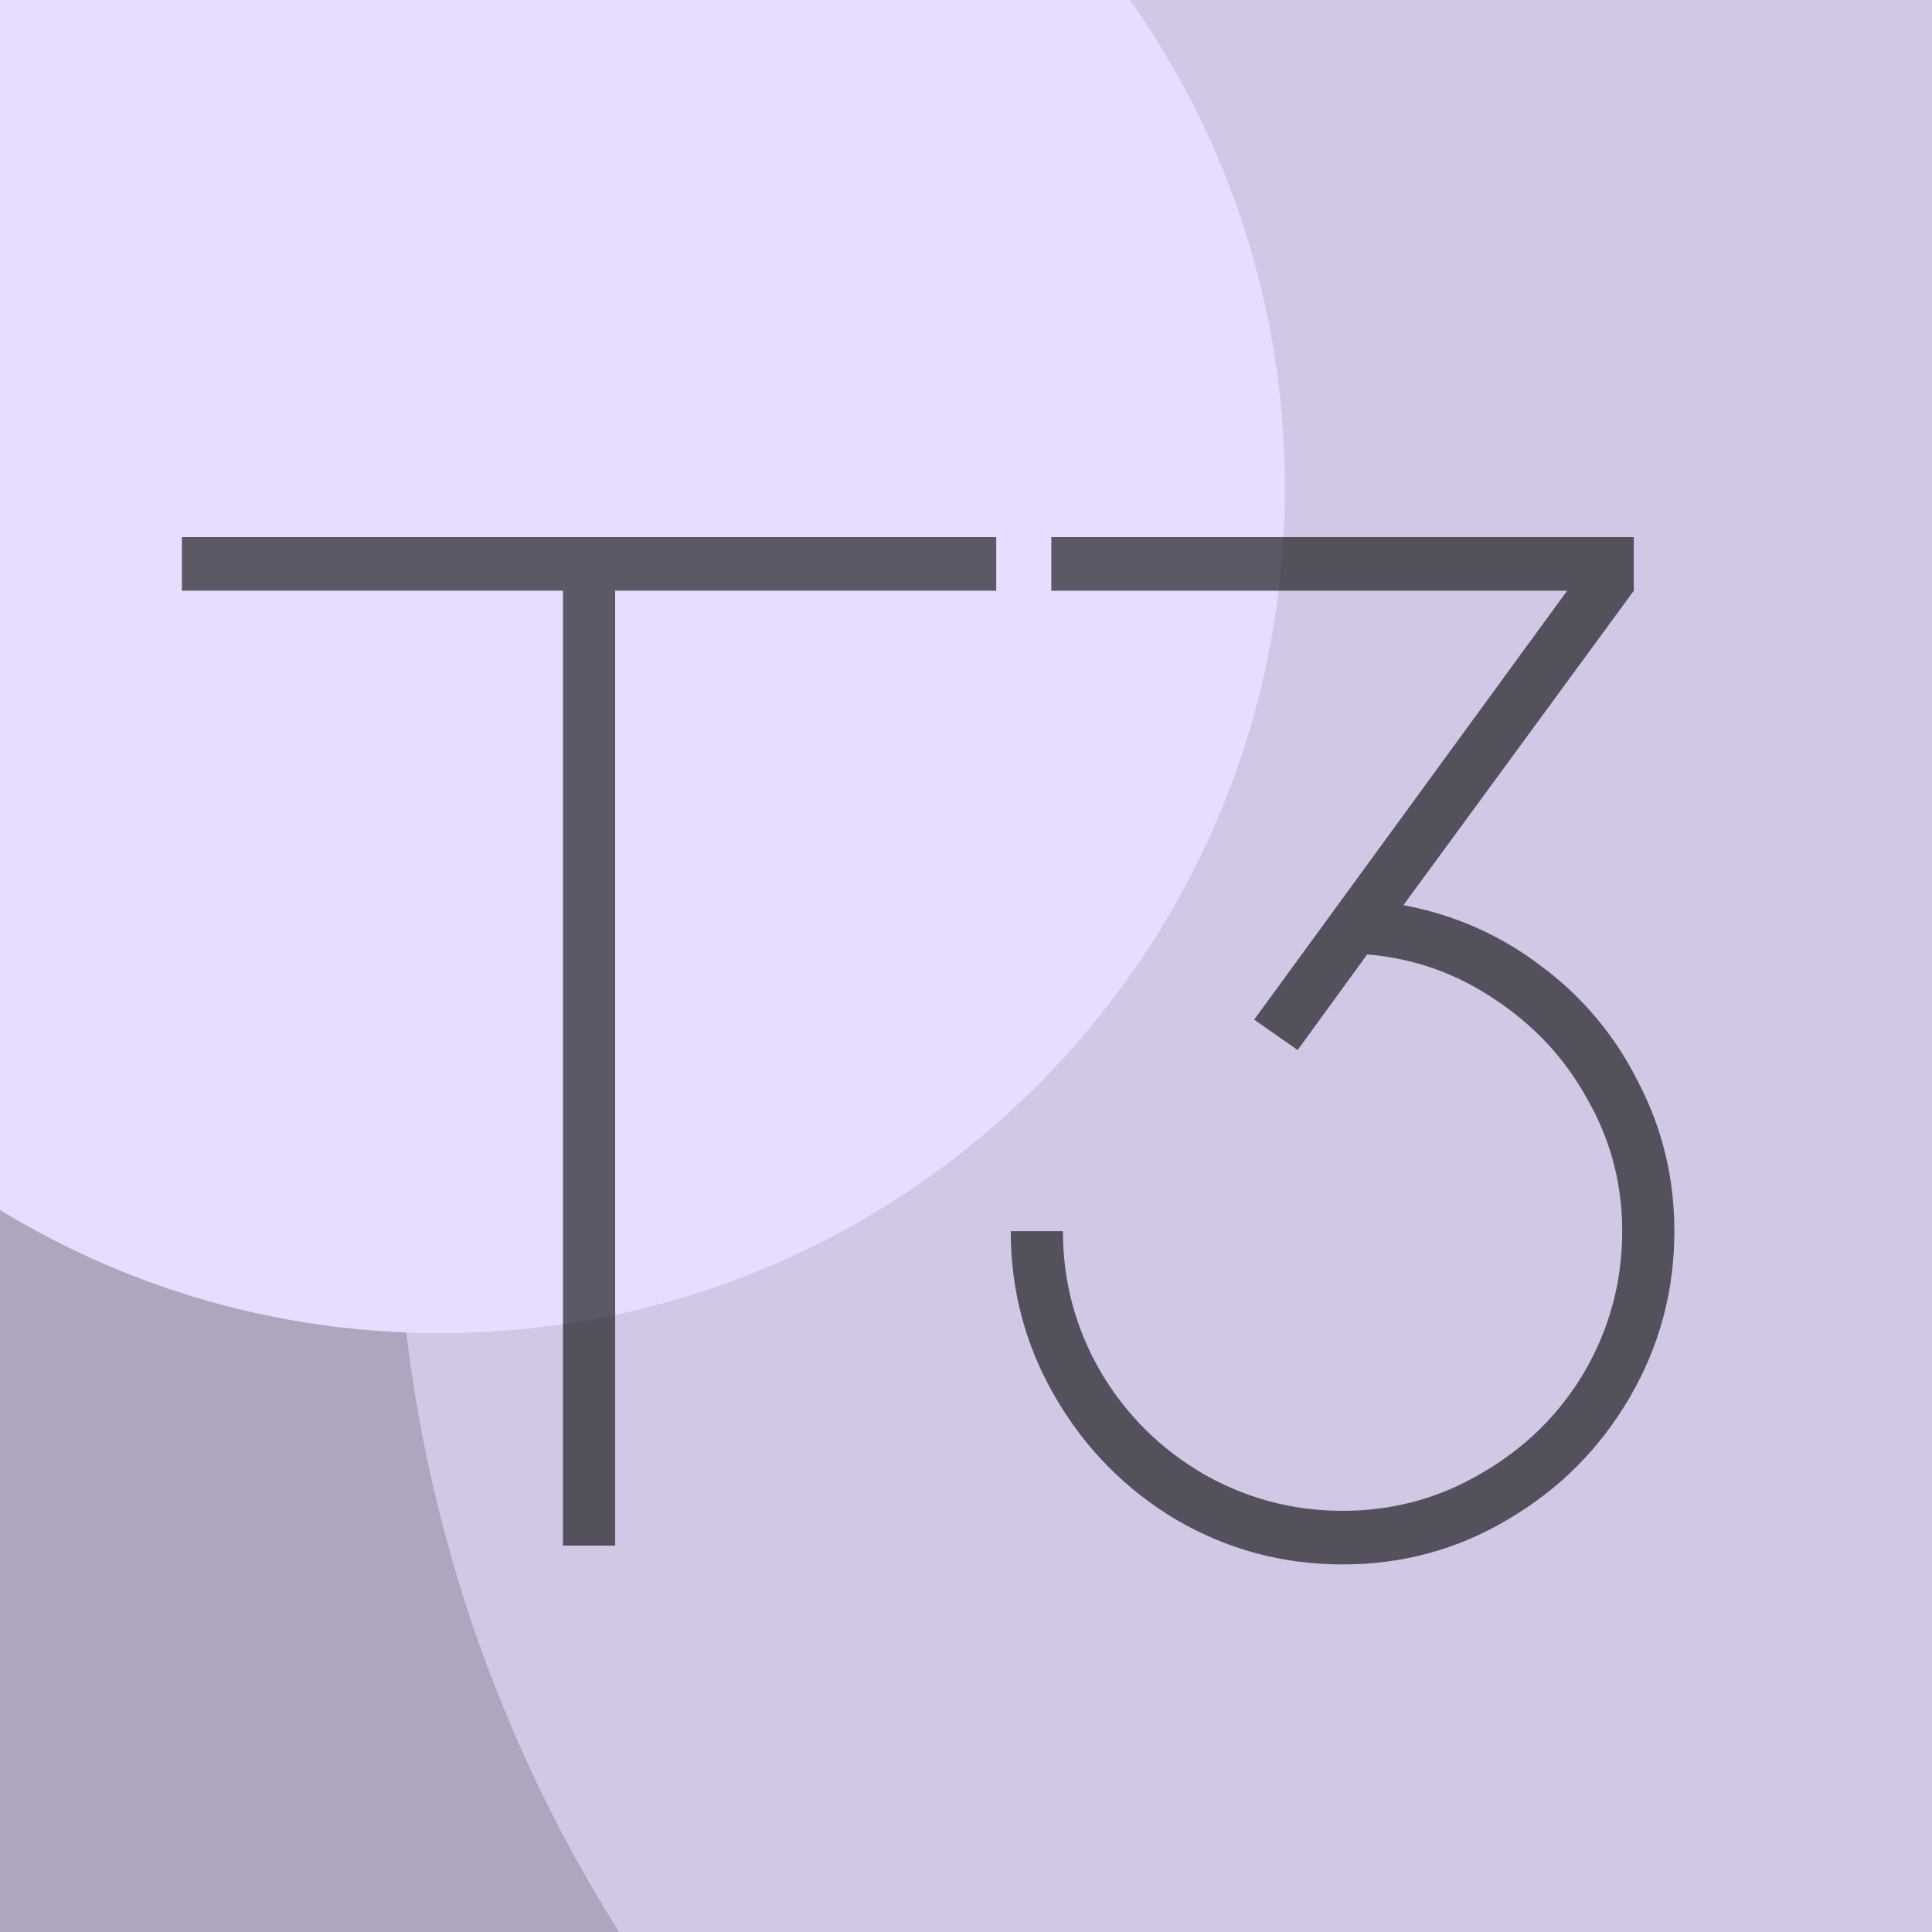
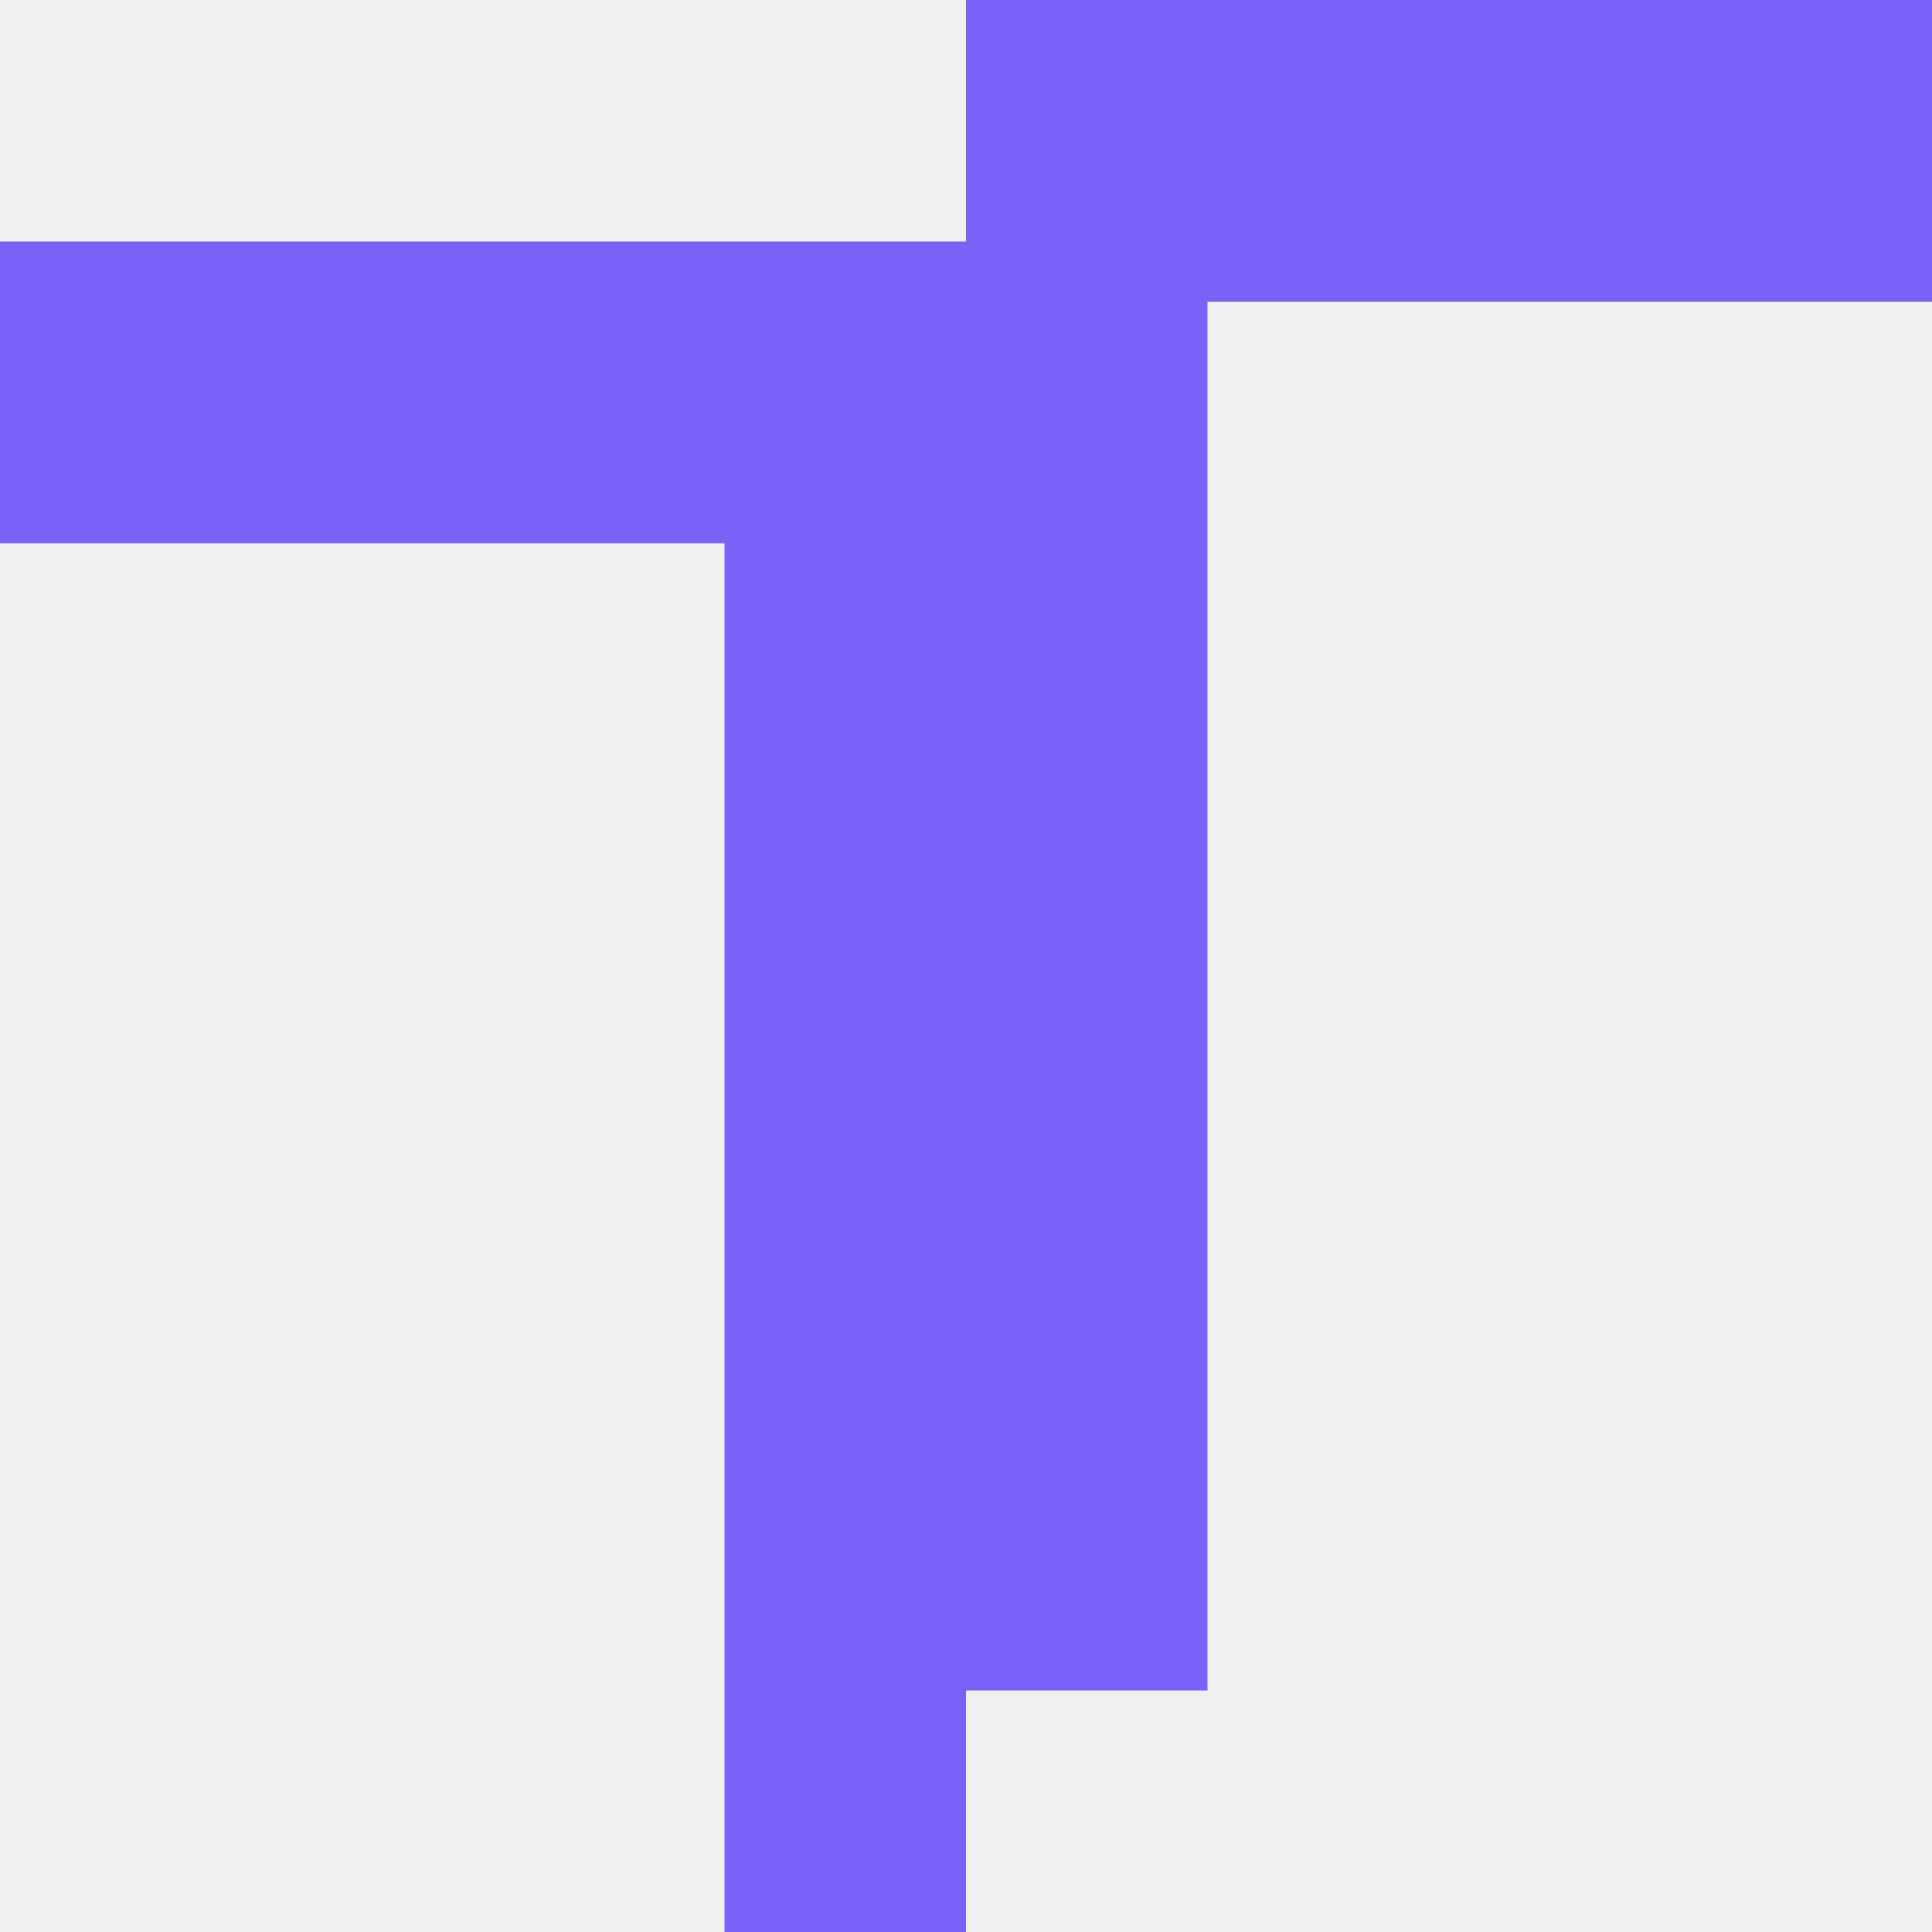
- <svg xmlns="http://www.w3.org/2000/svg" width="200" height="200" viewBox="0 0 200 200" fill="none">
-   <link type="text/css" rel="stylesheet" id="dark-mode-custom-link" />
-   <link type="text/css" rel="stylesheet" id="dark-mode-general-link" />
-   <style lang="en" type="text/css" id="dark-mode-custom-style" />
-   <style lang="en" type="text/css" id="dark-mode-native-style" />
-   <style lang="en" type="text/css" id="dark-mode-native-sheet" />
-   <g clip-path="url(#clip0)">
-     <rect width="200" height="200" fill="#AEA6BF" />
-     <circle cx="191" cy="120" r="150" fill="#D1C8E6" />
-     <circle cx="45.5" cy="50.5" r="87.5" fill="#E8DDFF" />
-     <path d="M129.832 105.55L162.232 61.15H108.832V55.6H169.132V61.15L145.282 93.7C150.582 94.7 155.332 96.8 159.532 100C163.832 103.2 167.182 107.2 169.582 112C172.082 116.8 173.332 121.95 173.332 127.45C173.332 133.65 171.782 139.4 168.682 144.7C165.582 150 161.382 154.2 156.082 157.3C150.882 160.4 145.182 161.95 138.982 161.95C132.782 161.95 127.032 160.4 121.732 157.3C116.532 154.2 112.382 150 109.282 144.7C106.182 139.4 104.632 133.65 104.632 127.45H110.032C110.032 132.65 111.332 137.5 113.932 142C116.532 146.4 120.032 149.9 124.432 152.5C128.932 155.1 133.782 156.4 138.982 156.4C144.182 156.4 148.982 155.1 153.382 152.5C157.882 149.9 161.432 146.4 164.032 142C166.632 137.5 167.932 132.65 167.932 127.45C167.932 122.55 166.732 118 164.332 113.8C162.032 109.6 158.832 106.15 154.732 103.45C150.732 100.75 146.332 99.2 141.532 98.8L134.332 108.7L129.832 105.55Z" fill="black" fill-opacity="0.6" />
-     <path d="M103.132 55.6V61.15H63.682V160H58.282V61.15H18.832V55.6H103.132Z" fill="black" fill-opacity="0.6" />
-   </g>
-   <defs>
-     <clipPath id="clip0">
-       <rect width="200" height="200" fill="white" />
-     </clipPath>
-   </defs>
+ <svg xmlns="http://www.w3.org/2000/svg" width="256" height="256" viewBox="0 0 256 256">
+   <path d="M160 0H128V40V224H160V40H256V0H160Z" fill="#7a62f6" />
+   <path d="M96 72H0V32H96H128V72V256H96V72Z" fill="#7a62f6" />
</svg>
